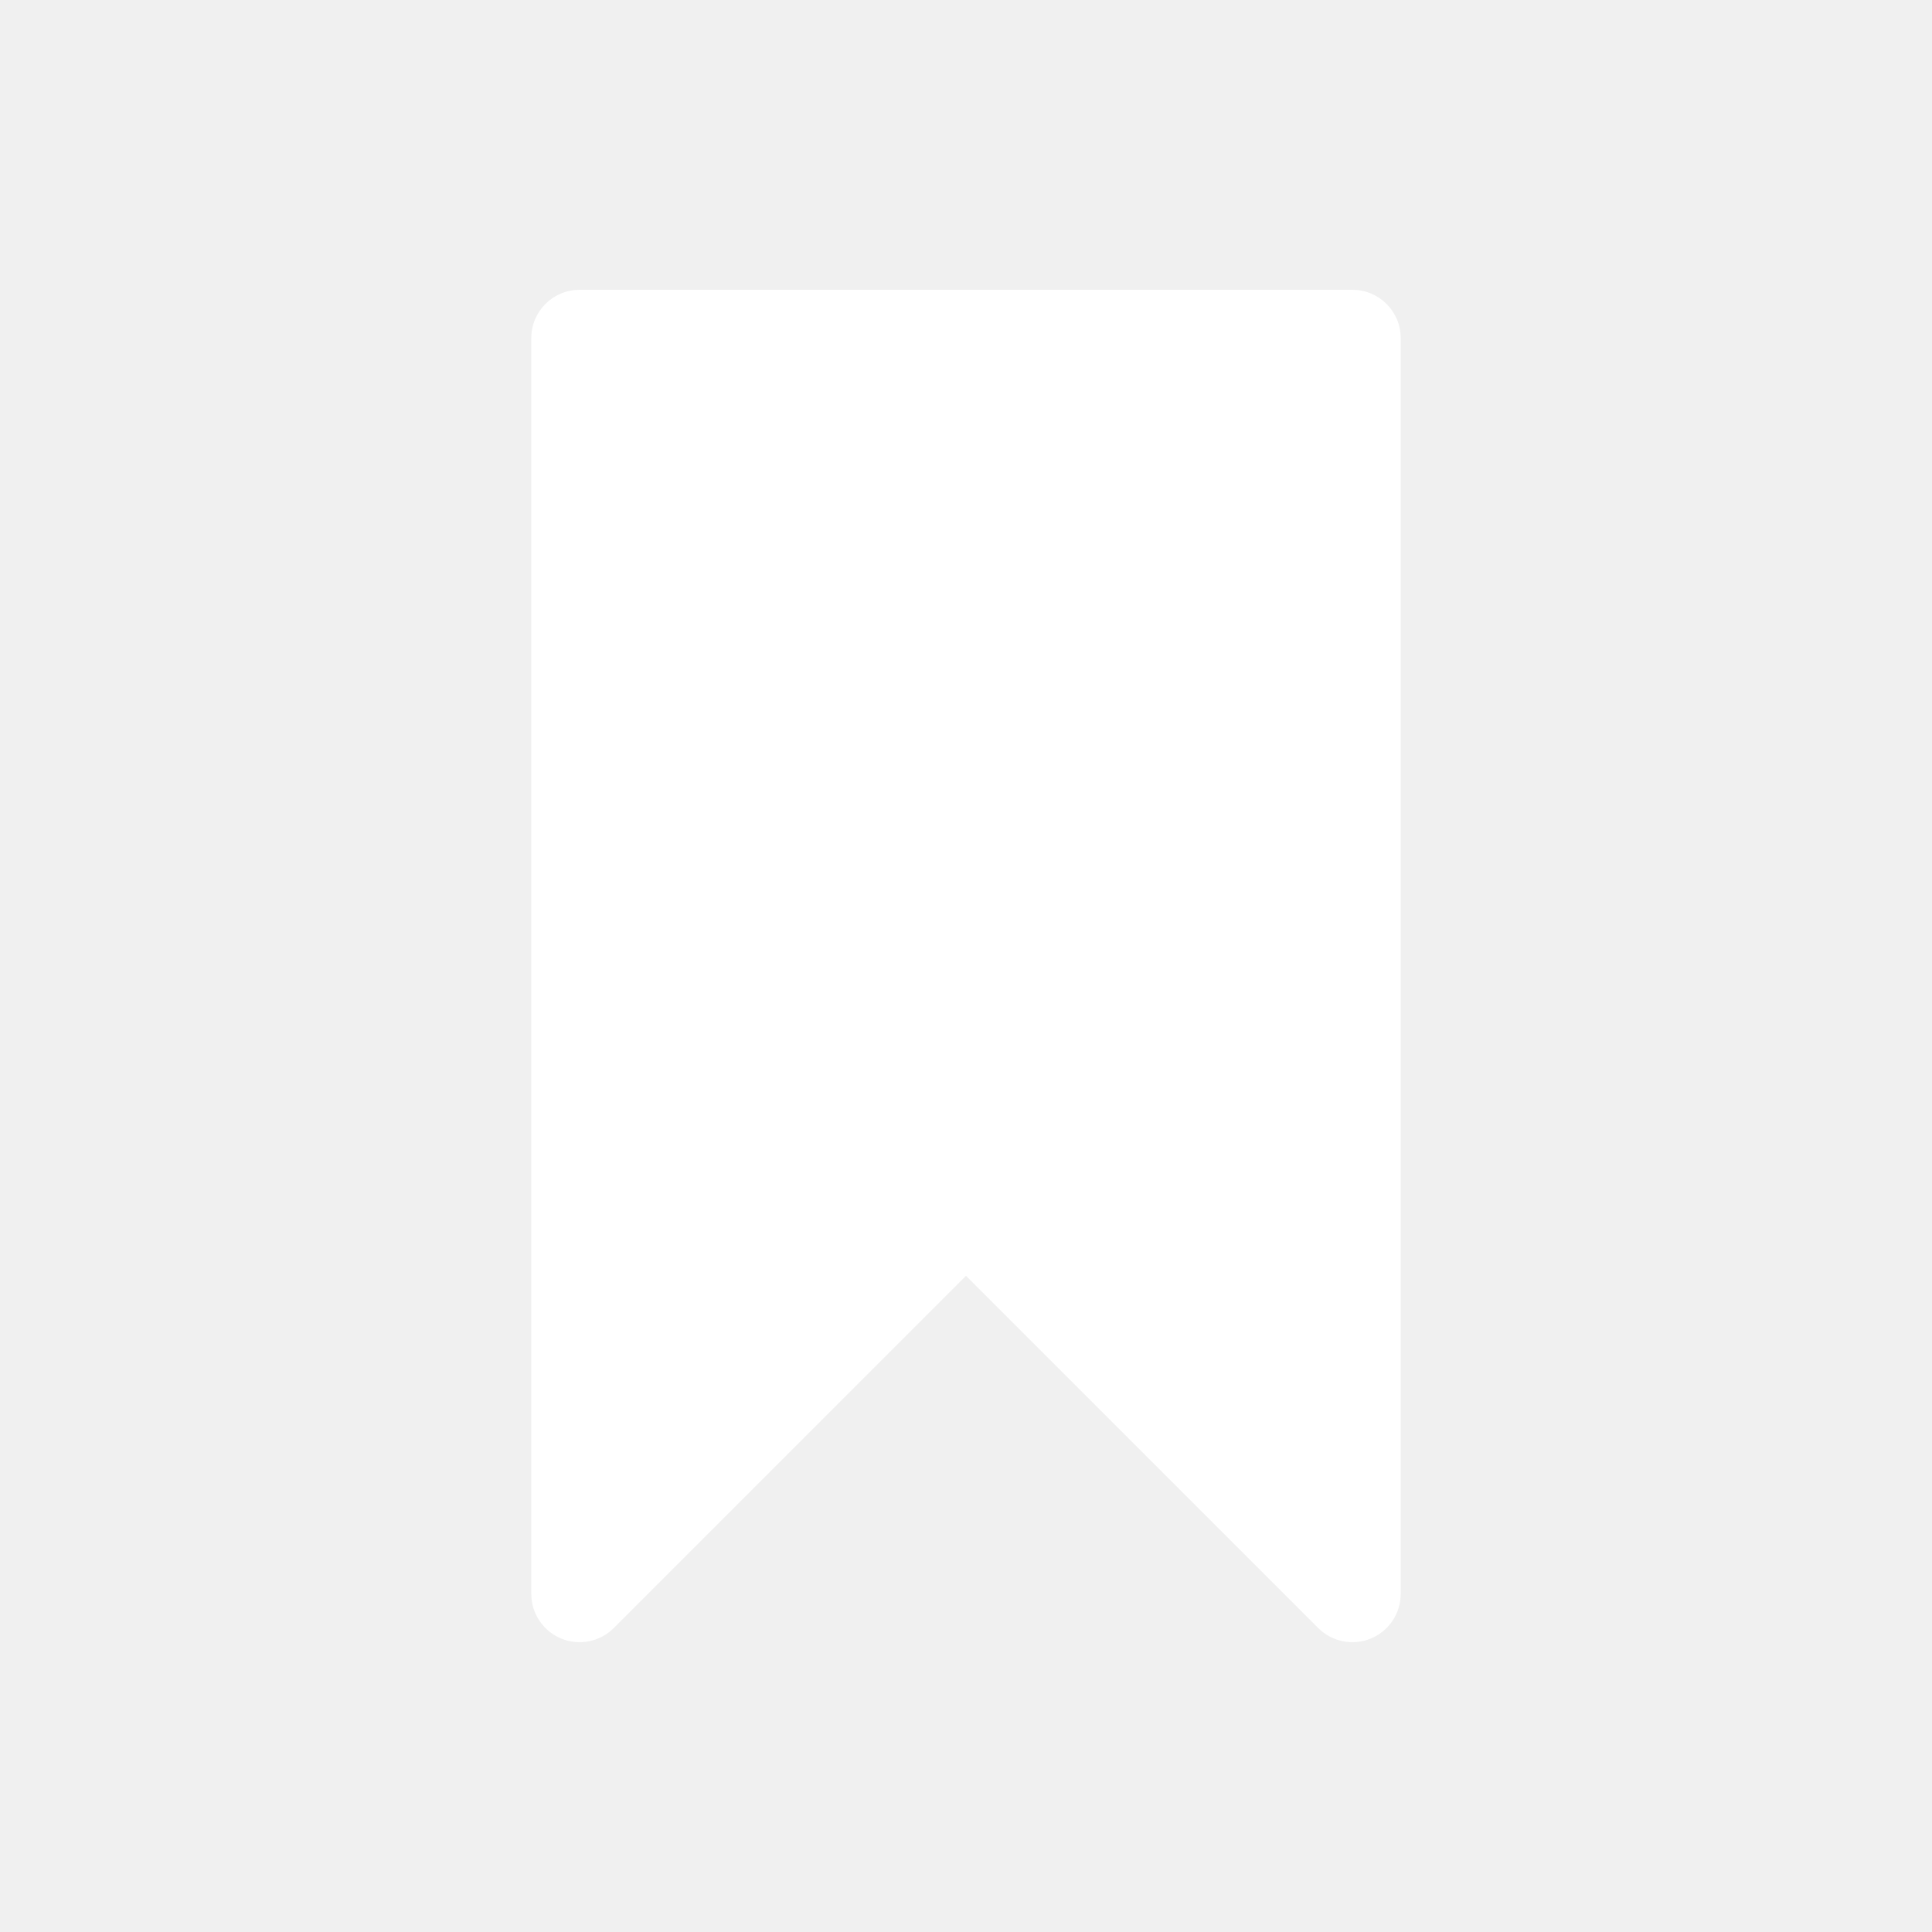
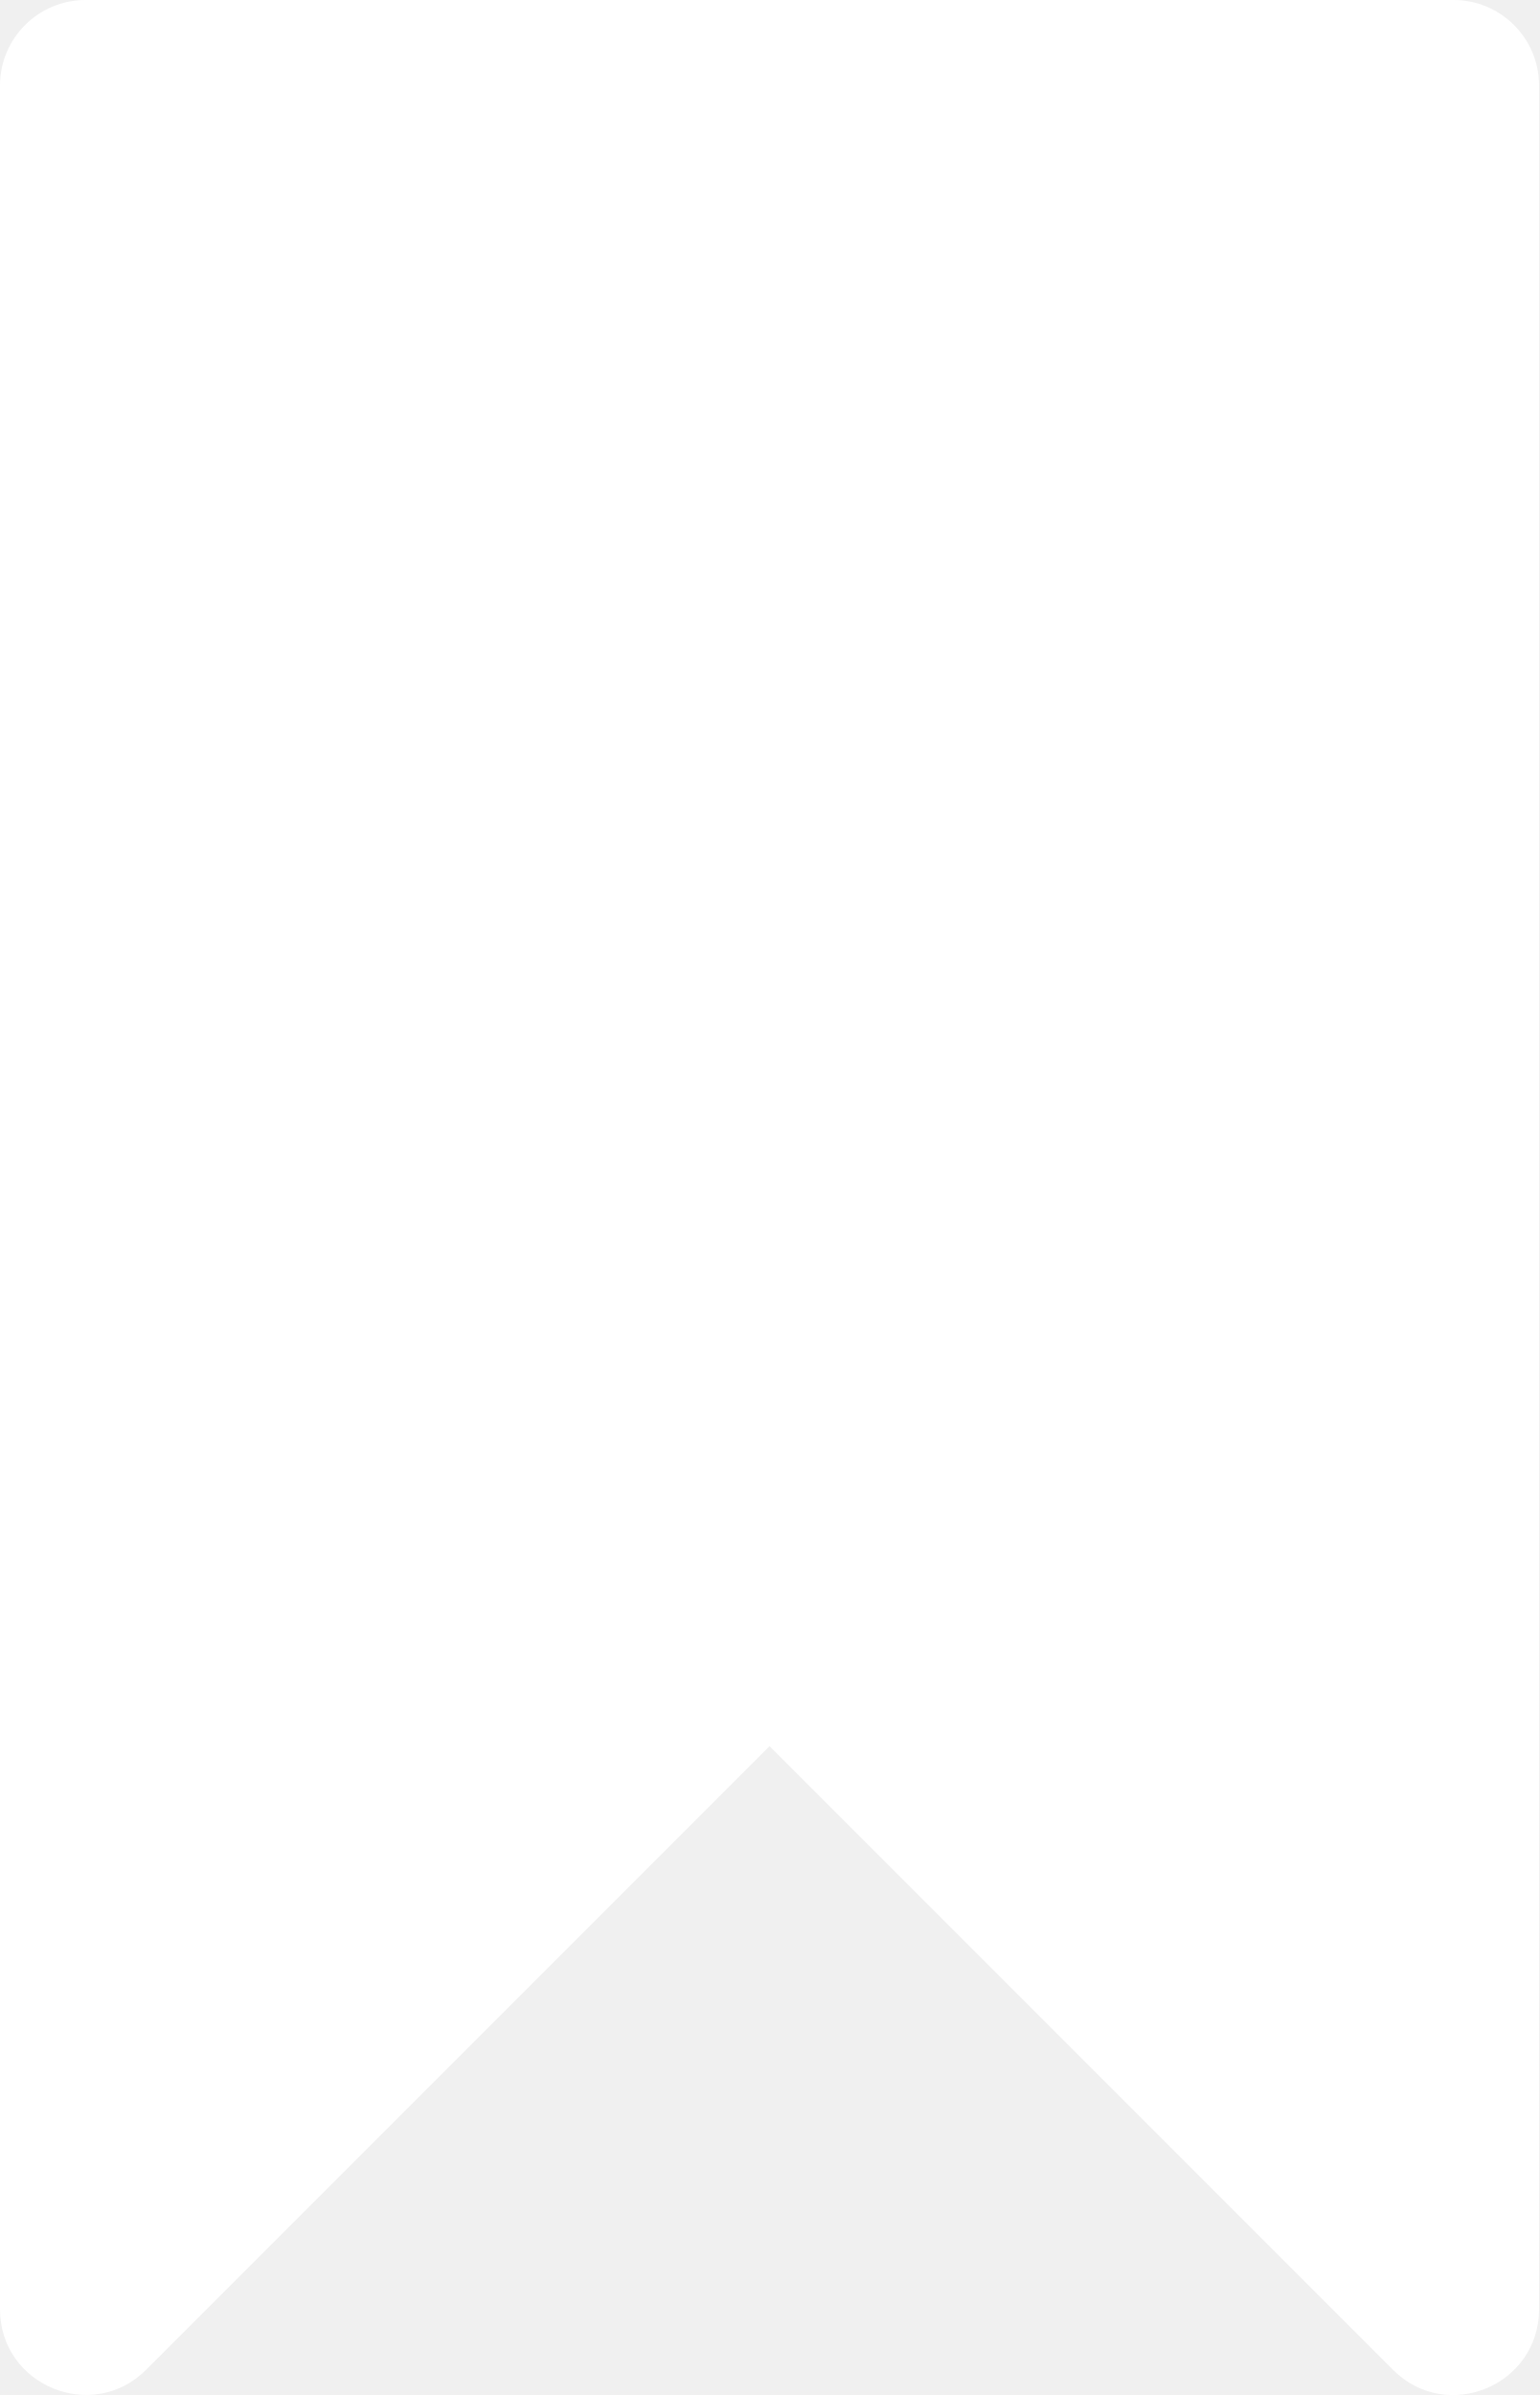
- <svg xmlns="http://www.w3.org/2000/svg" viewBox="0 0 20 20" xml:space="preserve">
-   <path fill="#ffffff" d="M6 3a.5.5 0 0 0-.5.5v13a.5.5 0 0 0 .854.353L10 13.207l3.646 3.646a.5.5 0 0 0 .854-.353v-13A.5.5 0 0 0 14 3z" />
+ <svg xmlns="http://www.w3.org/2000/svg" style="display:inline;enable-background:new" version="1.0" id="svg2" height="14.001" width="9">
+   <defs id="defs4" />
+   <g id="layer8" style="display:inline" transform="translate(-218,-74)">
+     <g id="g34170" style="display:inline;enable-background:new">
+       <path style="color:#000000;font-style:normal;font-variant:normal;font-weight:normal;font-stretch:normal;font-size:medium;line-height:normal;font-family:sans-serif;font-variant-ligatures:normal;font-variant-position:normal;font-variant-caps:normal;font-variant-numeric:normal;font-variant-alternates:normal;font-feature-settings:normal;text-indent:0;text-align:start;text-decoration:none;text-decoration-line:none;text-decoration-style:solid;text-decoration-color:#000000;letter-spacing:normal;word-spacing:normal;text-transform:none;writing-mode:lr-tb;direction:ltr;text-orientation:mixed;dominant-baseline:auto;baseline-shift:baseline;text-anchor:start;white-space:normal;shape-padding:0;clip-rule:nonzero;display:inline;overflow:visible;visibility:visible;opacity:1;isolation:auto;mix-blend-mode:normal;color-interpolation:sRGB;color-interpolation-filters:linearRGB;solid-color:#000000;solid-opacity:1;vector-effect:none;fill:#ffffff;fill-opacity:1;fill-rule:nonzero;stroke:none;stroke-width:1;stroke-linecap:round;stroke-linejoin:round;stroke-miterlimit:4;stroke-dasharray:none;stroke-dashoffset:0;stroke-opacity:1;marker:none;paint-order:fill markers stroke;color-rendering:auto;image-rendering:auto;shape-rendering:auto;text-rendering:auto;enable-background:new" d="m 218.5,74 c -0.276,2.8e-5 -0.5,0.224 -0.5,0.5 v 13 c 1.7e-4,0.445 0.539,0.668 0.854,0.354 l 3.646,-3.646 3.646,3.646 c 0.315,0.315 0.853,0.092 0.854,-0.354 v -13 c -3e-5,-0.276 -0.224,-0.5 -0.5,-0.5 z" id="rect9857" />
+     </g>
+   </g>
</svg>
